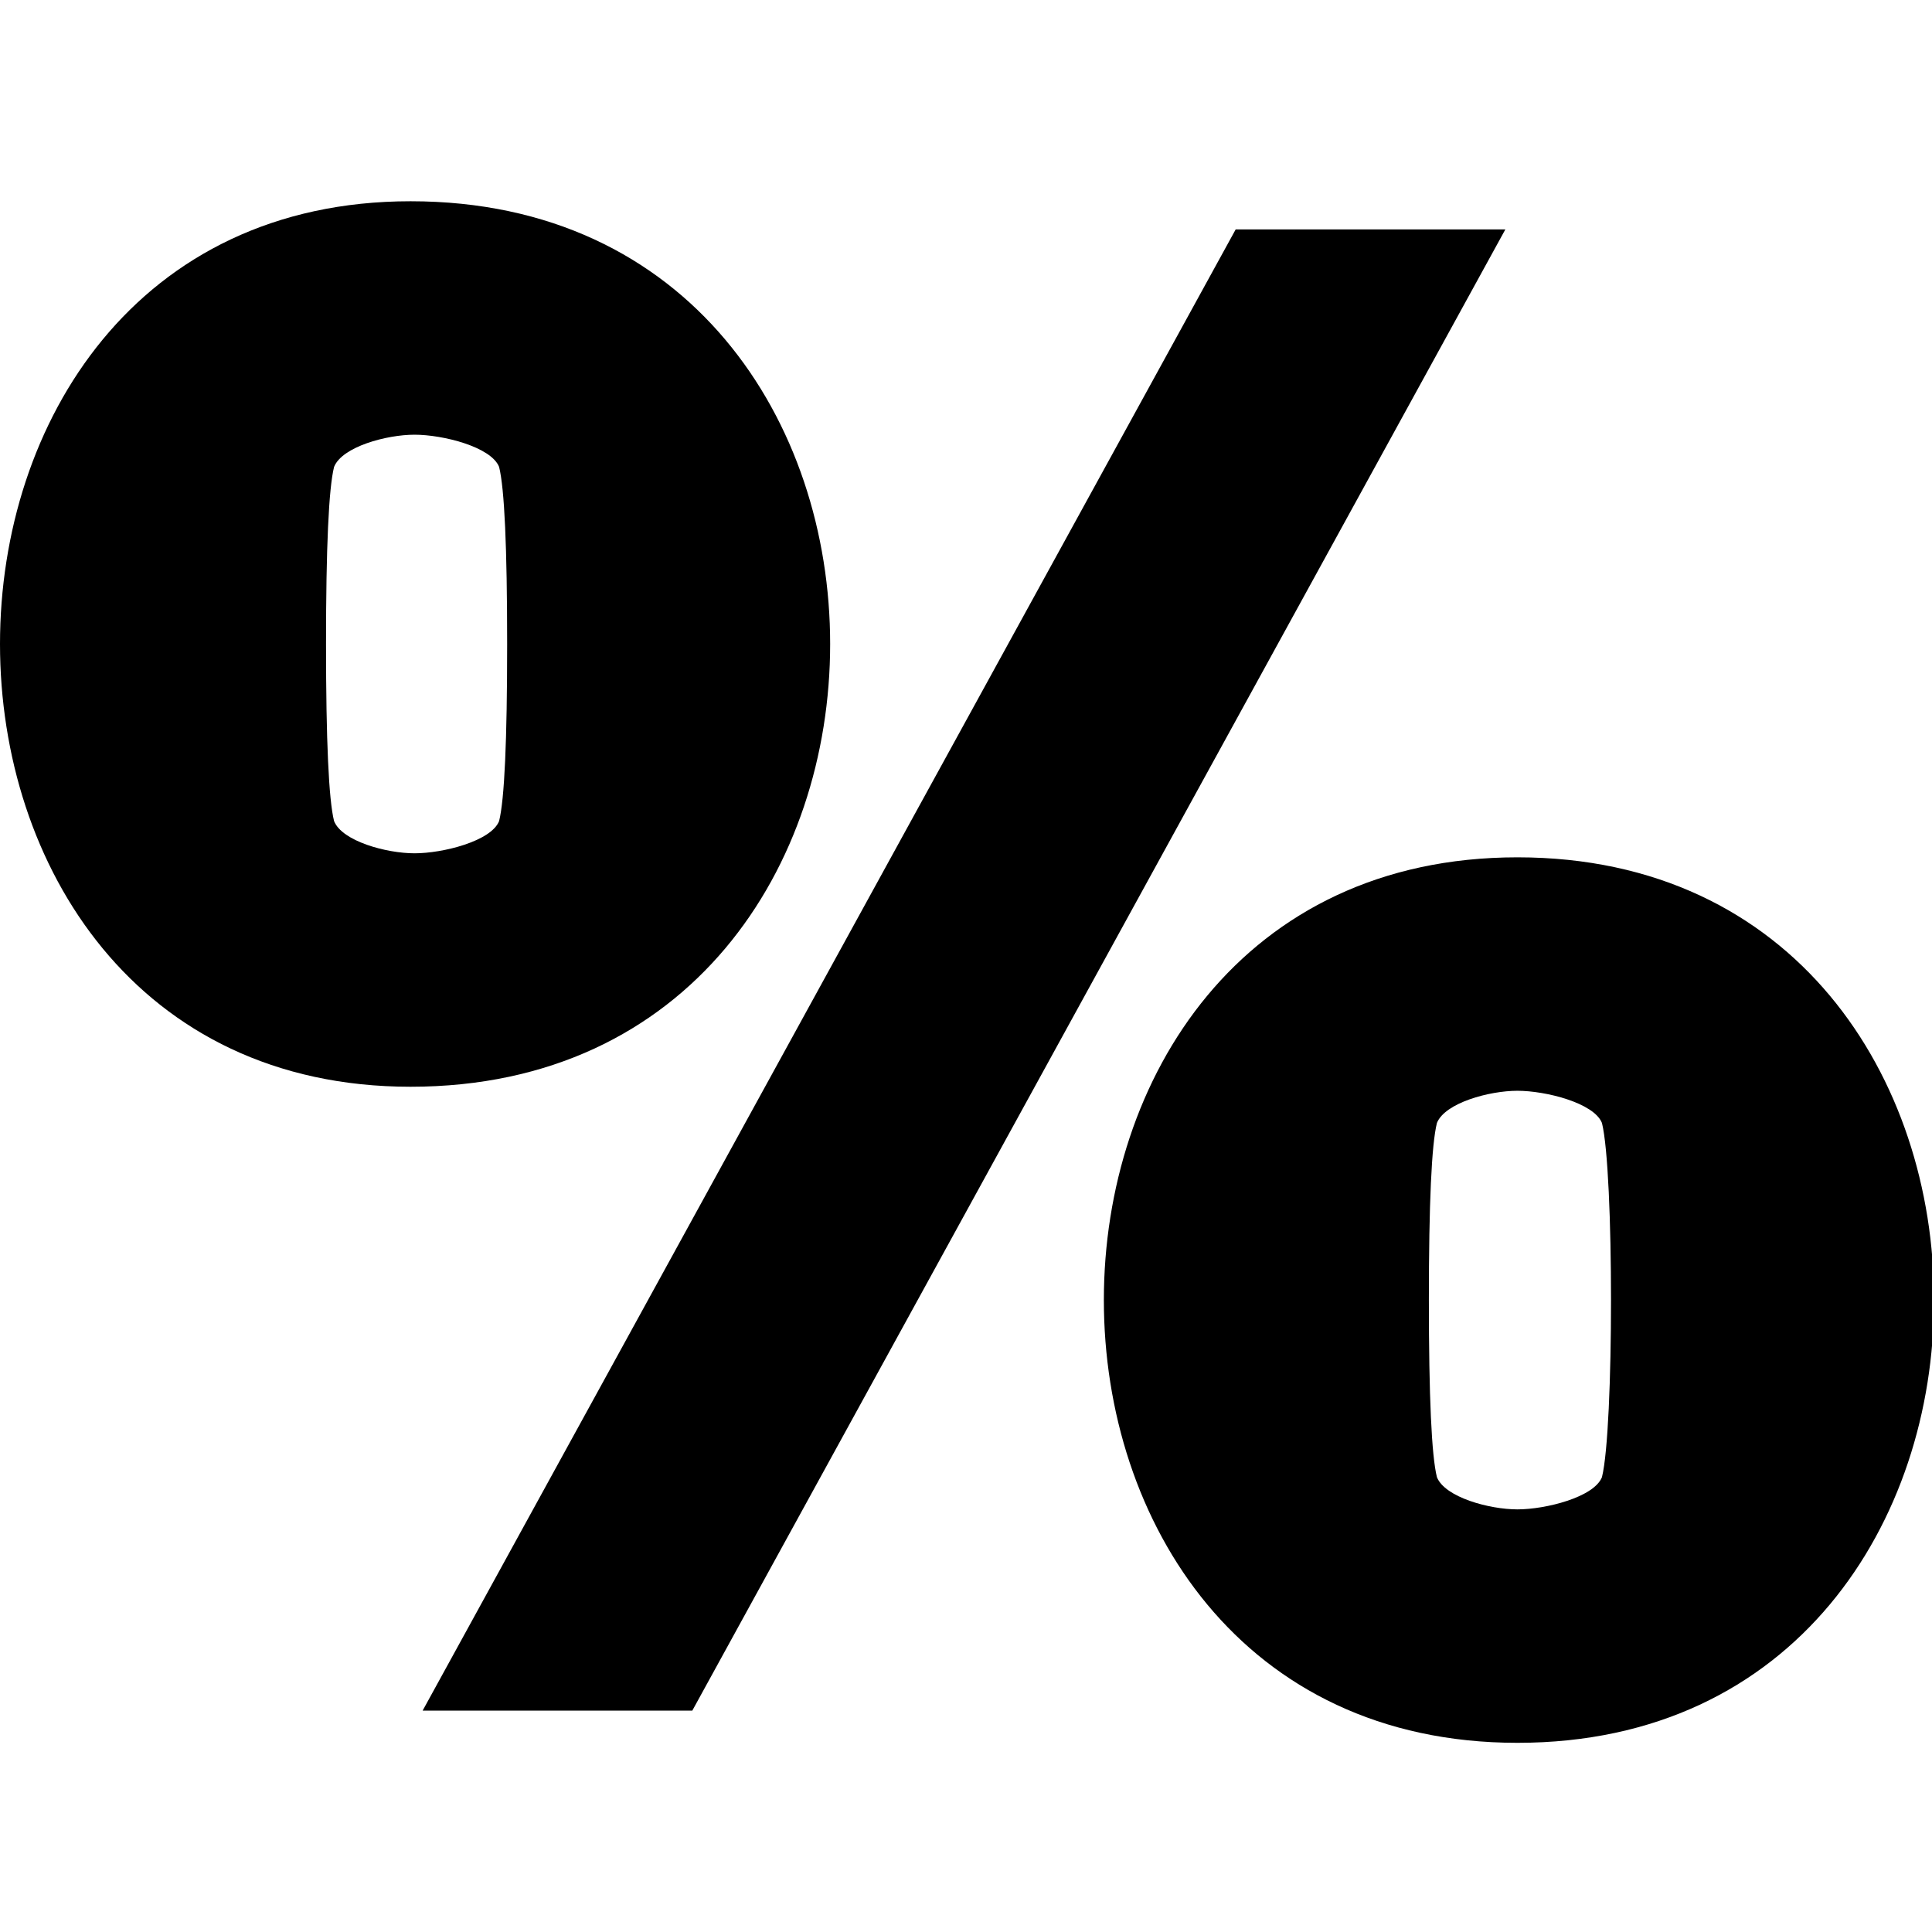
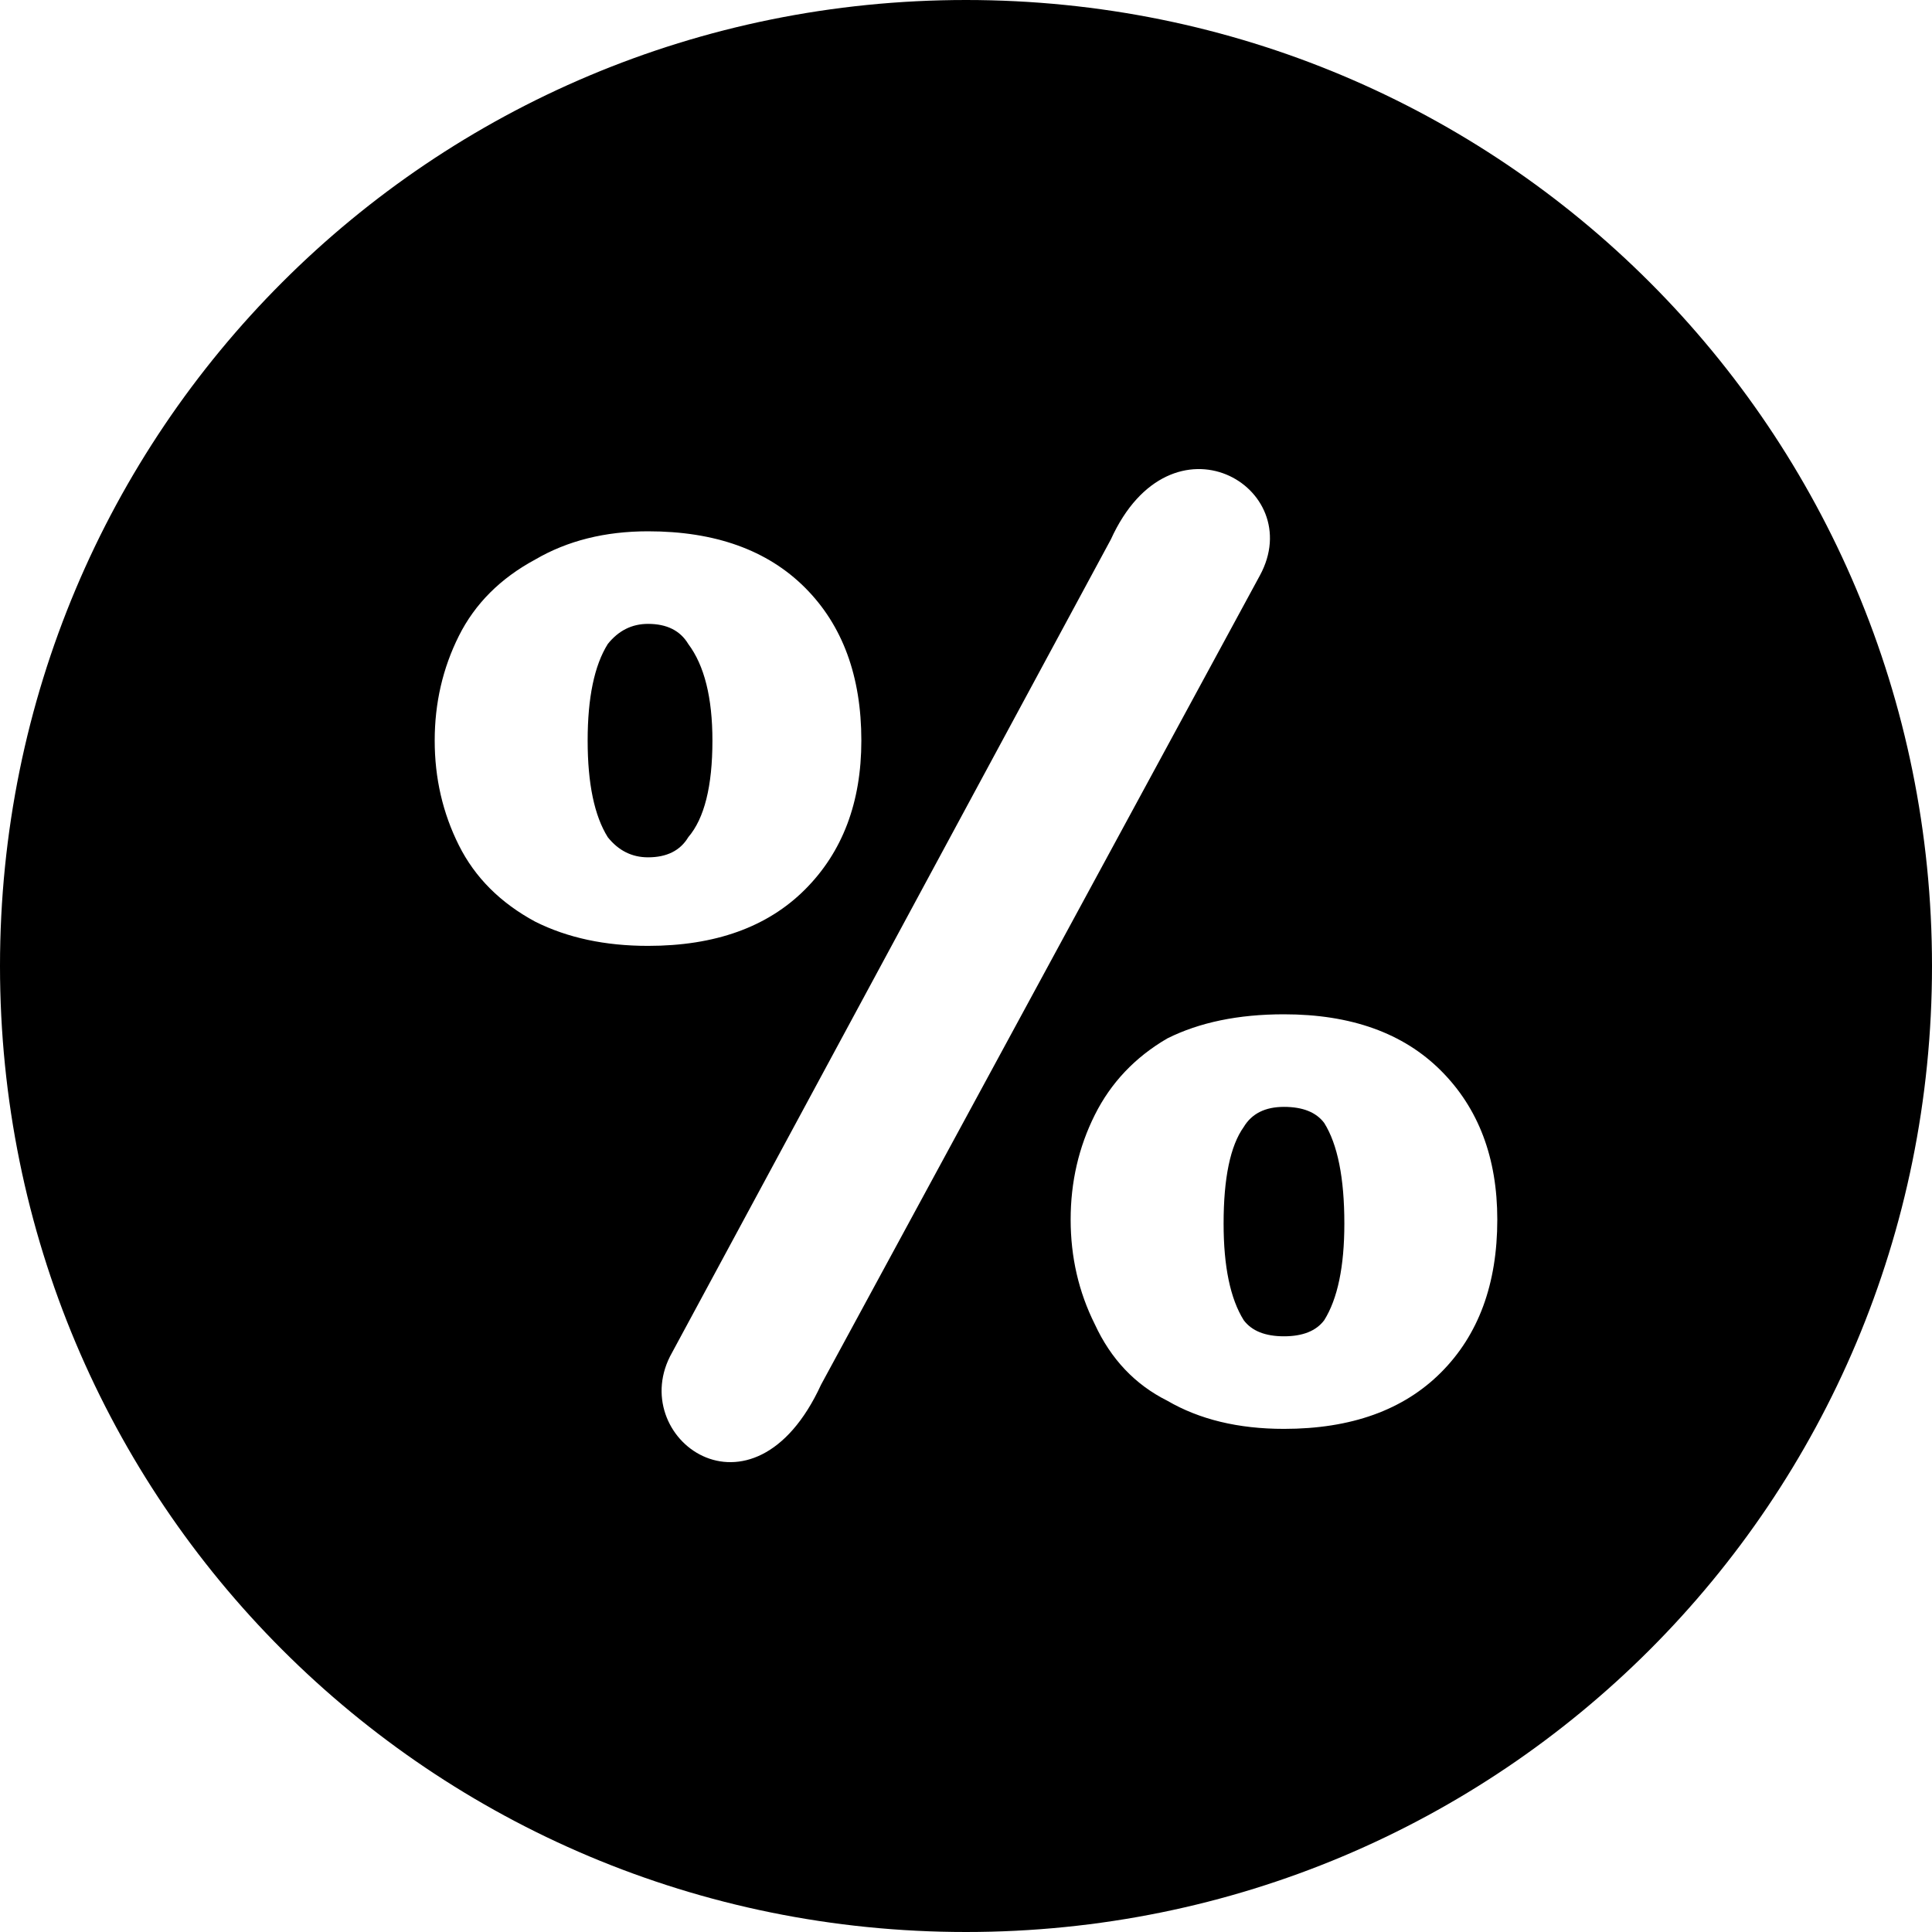
<svg xmlns="http://www.w3.org/2000/svg" version="1.2" viewBox="0 0 48 48" width="48" height="48">
  <style>.a{display:none}</style>
-   <path fill-rule="evenodd" d="m10.2 5c13.9 0 13.9 22 0 22-13.6 0-13.6-22 0-22zm7 37.5h-6.7l20.2-36.8h6.7zm-6.9-31.7c-0.7 0-1.8 0.3-2 0.8q-0.2 0.8-0.2 4.4 0 3.6 0.2 4.4c0.2 0.5 1.3 0.8 2 0.8 0.7 0 1.9-0.3 2.1-0.8q0.2-0.8 0.2-4.4 0-3.6-0.2-4.4c-0.2-0.5-1.4-0.8-2.1-0.8zm27.4 10.5c13.8 0 13.8 22 0 22-13.7 0-13.7-22 0-22zm0 5.8c-0.7 0-1.8 0.3-2 0.8q-0.2 0.8-0.2 4.4 0 3.6 0.2 4.4c0.2 0.5 1.3 0.8 2 0.8 0.7 0 1.9-0.3 2.1-0.8 0.3-1.2 0.3-7.6 0-8.8-0.2-0.5-1.4-0.8-2.1-0.8z" />
+   <path fill-rule="evenodd" d="m24 48c-13.3 0-24-10.7-24-24 0-13.3 10.7-24 24-24 13.3 0 24 10.7 24 24 0 13.3-10.7 24-24 24zm-7.3-14.4c-1.2 2.1 2 4.5 3.7 0.8l10.9-20.1c1.2-2.2-2.2-4.2-3.7-0.9zm-5.3-12.6q0.6 1.2 1.9 1.9 1.2 0.6 2.8 0.6 2.5 0 3.9-1.4 1.4-1.4 1.4-3.7 0-2.4-1.4-3.8-1.4-1.4-3.9-1.4-1.6 0-2.8 0.7-1.3 0.7-1.9 1.9-0.6 1.2-0.6 2.6 0 1.4 0.6 2.6zm3.7-5q0.4-0.5 1-0.5 0.7 0 1 0.5 0.6 0.8 0.6 2.4 0 1.7-0.6 2.4-0.3 0.5-1 0.5-0.6 0-1-0.5-0.5-0.8-0.5-2.4 0-1.6 0.5-2.4zm12.1 16.9q0.6 1.3 1.8 1.9 1.2 0.7 2.9 0.7 2.5 0 3.9-1.4 1.4-1.4 1.4-3.8 0-2.3-1.4-3.7-1.4-1.4-3.9-1.4-1.7 0-2.9 0.6-1.2 0.7-1.8 1.9-0.6 1.2-0.6 2.6 0 1.4 0.6 2.6zm3.7-4.9q0.3-0.5 1-0.5 0.7 0 1 0.4 0.5 0.8 0.5 2.5 0 1.6-0.5 2.4-0.3 0.4-1 0.4-0.7 0-1-0.4-0.5-0.8-0.5-2.4 0-1.7 0.5-2.4z" />
+   <path fill-rule="evenodd" class="a" d="m7.8 21.3c-0.2 0.4-0.5 0.7-1 0.8-0.4 0.1-0.8 0.1-1.2-0.1q-0.6-0.3-0.9-0.9c-0.1-0.4-0.1-0.9 0.1-1.3q0.1-0.3 0.2-0.5 0.1-0.3 0.3-0.5 0.1-0.3 0.3-0.5 0.1-0.3 0.3-0.5 0.1-0.3 0.3-0.5 0.1-0.2 0.3-0.5 0.2-0.2 0.3-0.4 0.2-0.3 0.4-0.5 0.2-0.3 0.4-0.5 0.1-0.2 0.3-0.4 0.2-0.2 0.4-0.4 0.2-0.2 0.4-0.4 0.2-0.2 0.4-0.4 0.2-0.2 0.4-0.4 0.2-0.2 0.5-0.4 0.2-0.2 0.4-0.4 0.1-0.1 0.3-0.2 0.1 0 0.3-0.1 0.1 0 0.3-0.1 0.2 0 0.3 0.1 0.2 0 0.4 0 0.1 0.1 0.3 0.1 0.1 0.1 0.2 0.2 0.2 0.1 0.3 0.3 0.1 0.1 0.1 0.2 0.1 0.2 0.2 0.3 0 0.2 0 0.4 0 0.1 0 0.3 0 0.2 0 0.3-0.1 0.2-0.2 0.3 0 0.2-0.1 0.3-0.2 0.1-0.3 0.2-0.2 0.2-0.4 0.3-0.1 0.2-0.3 0.4-0.2 0.1-0.4 0.3-0.1 0.2-0.3 0.3-0.5 0.5-1 1.1-0.4 0.6-0.9 1.2-0.4 0.6-0.7 1.2-0.4 0.6-0.7 1.3zm1.4 3q0.9 0 1.8 0.1 0.9 0.2 1.7 0.6 0.8 0.3 1.6 0.8 0.7 0.5 1.4 1.1v0.1c0.9 0.9 1.5 1.9 2 3 0.4 1.1 0.7 2.3 0.7 3.5-0.1 1.2-0.3 2.4-0.8 3.5-0.4 1.1-1.1 2.1-1.9 2.9l-0.1 0.1c-2.2 2.1-5.3 3-8.3 2.4-3-0.6-5.5-2.7-6.6-5.5-1.2-2.8-0.8-6 0.9-8.6 1.7-2.5 4.5-4 7.6-4zm-5.7 14l0.1-0.1c1-0.6 2.5-0.5 3.5-1.1q0-0.1 0-0.1 0.1-0.1 0.1-0.1 0-0.1 0-0.1 0.1-0.1 0.1-0.1c0.1-0.2 0.1-0.4 0.2-0.6q-0.1-0.1-0.2-0.2 0-0.1-0.1-0.2-0.1-0.1-0.2-0.2 0-0.2-0.1-0.3l-0.6-0.9q-0.1-0.1-0.1-0.2-0.1-0.1-0.1-0.3-0.1-0.1-0.1-0.2 0-0.1-0.1-0.2 0-0.1 0-0.1 0 0 0.1-0.1 0 0 0-0.1 0-0.1 0-0.1 0.1 0 0.1-0.1 0.1-0.1 0.1-0.1 0.1 0 0.1 0 0-0.1 0.1-0.1-0.1-0.2-0.1-0.4 0-0.2 0-0.4 0-0.2 0-0.5 0-0.2 0-0.4 0.1-0.3 0.1-0.5 0.1-0.3 0.3-0.5 0.1-0.2 0.3-0.4 0.2-0.2 0.4-0.3 0.1-0.1 0.2-0.1 0.1-0.1 0.3-0.1 0.1-0.1 0.2-0.1 0.1-0.1 0.2-0.1c0.2-0.1-0.2-0.7 0-0.7 1-0.1 2.6 0.8 3.2 1.5q0.2 0.2 0.3 0.3 0.1 0.2 0.2 0.4 0 0.2 0.1 0.4c0 0.1 0 1.9 0 2q0.1 0 0.1 0 0.1 0.1 0.1 0.1 0.1 0 0.1 0.1 0 0.1 0 0.1 0 0.1 0 0.2 0 0.1 0 0.2 0 0.1-0.1 0.2 0 0.1 0 0.2l-0.7 1.2q-0.1 0.1-0.2 0.3-0.1 0.2-0.2 0.3-0.1 0.1-0.3 0.3-0.1 0.1-0.2 0.3 0 0 0.1 0 0 0 0 0.1 0.1 0.1 0.1 0.1 0.1 0.1 0.1 0.2 0.1 0.1 0.1 0.1 0.1 0.1 0.2 0.2c0.7 0.5 2.7 0.7 3.4 1.1h0.1l0.1 0.1q0.9-1.1 1.3-2.4 0.5-1.3 0.4-2.7 0-1.4-0.6-2.7-0.5-1.3-1.5-2.3l-0.1 0.1c-1.3-1.4-3.1-2.2-5.1-2.2-1.9 0-3.7 0.7-5.1 2-1.5 1.3-2.3 3.1-2.4 5-0.2 1.9 0.4 3.8 1.7 5.3zm35.3-14.1q0.9 0 1.8 0.1 0.9 0.2 1.7 0.6 0.9 0.3 1.6 0.8 0.8 0.5 1.4 1.1l0.1 0.1c0.8 0.9 1.5 1.9 1.9 3 0.5 1.1 0.7 2.3 0.7 3.5 0 1.2-0.2 2.4-0.7 3.5-0.5 1.1-1.1 2.1-2 2.9v0.1c-0.9 0.8-1.9 1.5-3 1.9-1.1 0.5-2.3 0.7-3.5 0.7-1.2 0-2.4-0.2-3.5-0.7-1.1-0.4-2.1-1.1-3-2-0.9-0.9-1.5-1.9-2-3-0.4-1.1-0.7-2.3-0.7-3.5 0-1.2 0.3-2.4 0.7-3.5 0.5-1.1 1.2-2.1 2-3h0.1q0.6-0.6 1.4-1.1 0.7-0.5 1.5-0.9 0.9-0.3 1.7-0.5 0.9-0.1 1.8-0.1zm-2.1 12.9c0.9-0.5 0.7-1 0.7-1.9h-1.3c-3.6 0-1.2 0.3-0.7-3.6 0.7-5.4 6.1-5.4 7 0 0.5 3.7 2.7 3.6-0.8 3.6h-1.4c0 1-0.1 1.4 0.9 2 0.7 0.4 2.3 0.6 3.1 1.3q1-1.1 1.5-2.4 0.6-1.4 0.6-2.8 0-1.5-0.6-2.8-0.6-1.4-1.6-2.4-1.1-1.1-2.4-1.6-1.4-0.6-2.9-0.6-1.4 0-2.8 0.5-1.4 0.6-2.4 1.6l-0.1 0.1q-1 1-1.6 2.3-0.5 1.4-0.5 2.9-0.1 1.4 0.5 2.8 0.5 1.3 1.5 2.4c0.8-0.7 2.4-0.8 3.3-1.4zm-12-36.1q0.9 0 1.8 0.1 0.9 0.2 1.7 0.5 0.9 0.4 1.6 0.9 0.8 0.5 1.4 1.1l0.1 0.1c0.8 0.8 1.5 1.9 1.9 3 0.5 1.1 0.7 2.3 0.7 3.5 0 1.2-0.2 2.4-0.7 3.5-0.5 1.1-1.1 2.1-2 2.9v0.1c-2.2 2.1-5.3 3-8.3 2.4-3-0.6-5.5-2.7-6.7-5.5-1.1-2.8-0.8-6 0.9-8.6 1.7-2.5 4.6-4 7.6-4zm-5.7 14l0.1-0.1c1-0.6 2.5-0.5 3.5-1.2q0.1 0 0.1 0 0-0.1 0-0.1 0.1-0.1 0.1-0.1 0-0.1 0-0.1c0.1-0.2 0.2-0.5 0.2-0.6q0-0.1-0.1-0.2-0.1-0.1-0.2-0.2 0-0.1-0.1-0.2-0.1-0.2-0.2-0.3l-0.6-0.9q0-0.1-0.1-0.2-0.1-0.1-0.1-0.3-0.1-0.1-0.1-0.2 0-0.1 0-0.2 0-0.1 0-0.1 0 0 0-0.1 0 0 0-0.1 0-0.1 0.1-0.1 0 0 0-0.1 0 0 0.1 0 0-0.1 0-0.1 0.1 0 0.1 0 0 0 0.1 0 0 0 0-0.1 0-0.2 0-0.4 0-0.2 0-0.4-0.1-0.2 0-0.5 0-0.2 0-0.4 0 0 0-0.1 0 0 0-0.1 0 0 0-0.1 0 0 0-0.1 0.1-0.2 0.2-0.4 0.1-0.2 0.2-0.3 0.2-0.2 0.3-0.3 0.2-0.2 0.4-0.3 0.1-0.1 0.2-0.1 0.1-0.1 0.2-0.1 0.1-0.1 0.2-0.1 0.1-0.1 0.2-0.1c0.2 0-0.1-0.7 0.1-0.7 0.9-0.1 2.5 0.8 3.2 1.5q0.1 0.2 0.2 0.4 0.1 0.1 0.2 0.3 0.1 0.2 0.1 0.4 0.1 0.2 0.1 0.4l-0.1 1.6q0.1 0 0.1 0 0.1 0.1 0.1 0.1 0.1 0 0.1 0.1 0 0.1 0.1 0.1 0 0.1 0 0.2 0 0.1-0.1 0.2 0 0.2 0 0.3-0.1 0.1-0.1 0.1 0 0.1 0 0.1l-0.7 1.1q-0.1 0.2-0.2 0.3-0.1 0.2-0.2 0.3-0.1 0.2-0.2 0.3-0.1 0.2-0.3 0.3l0.1 0.1q0.1 0.1 0.1 0.2 0.1 0 0.1 0.1 0.1 0.1 0.2 0.2 0 0 0.1 0.1c0.8 0.6 2.7 0.7 3.5 1.1l0.1 0.1q0.9-1.1 1.3-2.4 0.5-1.3 0.4-2.7 0-1.4-0.6-2.7-0.5-1.2-1.5-2.2c-1.4-1.4-3.2-2.2-5.1-2.2-1.9 0-3.8 0.7-5.2 2-1.4 1.3-2.3 3.1-2.4 5-0.1 1.9 0.5 3.8 1.7 5.3zm17 0.5q-0.3-0.3-0.5-0.8-0.1-0.5 0-1 0.2-0.5 0.6-0.8 0.4-0.3 0.9-0.3 0.2-0.1 0.3 0 0.2 0 0.3 0 0.2 0.1 0.3 0.2 0.2 0 0.3 0.1l0.6 0.6 0.6 0.5q0.6 0.6 1.1 1.2 0.5 0.6 1 1.2 0.5 0.6 0.9 1.3 0.4 0.7 0.8 1.4 0.2 0.5 0.1 1 0 0.5-0.4 0.9-0.3 0.4-0.8 0.5-0.5 0.1-0.9 0-0.2-0.1-0.3-0.1-0.2-0.1-0.3-0.2-0.1-0.1-0.2-0.3-0.1-0.1-0.2-0.2-0.3-0.6-0.6-1.2-0.4-0.5-0.8-1.1-0.4-0.5-0.9-1c-0.3-0.4-0.6-0.7-0.9-1q-0.4-0.5-1-0.9zm-6.3 28q0.1 0 0.3-0.1 0.2 0 0.3 0 0.2 0 0.4 0.1 0.1 0 0.3 0.1 0.1 0.1 0.3 0.2 0.1 0.1 0.2 0.2 0.1 0.1 0.2 0.3 0.1 0.1 0.1 0.3 0.1 0.3 0.1 0.6 0 0.3-0.2 0.6-0.1 0.3-0.4 0.6-0.2 0.2-0.5 0.3-0.8 0.3-1.7 0.5-0.8 0.2-1.6 0.3-0.8 0.1-1.7 0.2-0.8 0.1-1.7 0.1-0.8 0-1.7-0.1-0.8-0.1-1.7-0.2-0.8-0.2-1.7-0.4-0.8-0.2-1.6-0.5-0.2 0-0.3-0.1-0.1-0.1-0.3-0.2-0.1-0.1-0.2-0.2-0.1-0.2-0.2-0.3 0-0.2-0.1-0.3 0-0.2 0-0.4 0-0.1 0-0.3 0-0.1 0.1-0.3 0-0.2 0.1-0.3 0.1-0.1 0.2-0.3 0.1-0.1 0.2-0.2 0.2-0.1 0.3-0.2 0.2 0 0.3-0.1 0.2 0 0.3 0 0.2-0.1 0.4 0 0.1 0 0.3 0 0.7 0.3 1.4 0.4 0.6 0.2 1.3 0.3 0.7 0.1 1.4 0.2 0.8 0.1 1.5 0.1 0.7 0 1.4-0.1 0.7-0.1 1.4-0.2 0.7-0.1 1.4-0.3 0.7-0.1 1.3-0.3zm3.7-5z" />
+   <path fill-rule="evenodd" class="a" d="m12.2 17.3c-1.7 1-3.8 1.3-5.7 0.9-1.9-0.4-3.7-1.5-4.9-3.1-1.2-1.6-1.7-3.5-1.6-5.5 0.2-2 1-3.9 2.4-5.3q0.1 0 0.2-0.1l1 0.8q-1 0.9-1.6 2.2c-1.1 2.4-0.8 5.3 1 7.4l0.4-0.3c0.6-0.4 2.4-0.5 3.1-1q0-0.1 0.1-0.1 0-0.1 0.1-0.2 0 0 0.1-0.1 0-0.1 0-0.1l0.1-0.1q-0.1-0.2-0.2-0.3-0.1-0.1-0.2-0.2-0.1-0.2-0.2-0.3 0-0.1-0.1-0.3l-0.6-1q-0.1-0.1-0.1-0.2 0 0-0.1-0.1 0-0.1 0-0.2 0-0.1 0-0.2 0-0.1 0.1-0.1 0-0.1 0-0.1 0.1 0 0.1-0.1 0 0 0.1 0c0-0.1 0-1.6 0-1.7q0-0.2 0.1-0.4 0.1-0.2 0.2-0.3 0 0 0-0.1l4.6 4-0.3 0.6q-0.1 0.1-0.2 0.2 0 0.1-0.1 0.2-0.1 0.1-0.1 0.2-0.1 0.1-0.2 0.2c0.1 0.1 0.2 0.3 0.2 0.5q0 0 0.1 0.1 0 0 0 0.1 0 0 0.1 0 0 0.1 0 0.1c0.9 0.6 2.2 0.5 3.1 1l0.4 0.3q0.2-0.2 0.4-0.5l0.9 0.8q0 0.1-0.1 0.2l1.8 1.7q0.1-0.1 0.2-0.2l1.2 1q-1 1-1.6 2.3c-1.2 2.7-0.6 5.8 1.3 7.9v0.1c1.2-0.5 2.3-0.4 3.3-1.1q0 0 0-0.1 0.1 0 0.1-0.1 0 0 0-0.1 0.1 0 0.1-0.1c0.1-0.2 0.2-0.4 0.2-0.6q-0.1-0.1-0.2-0.2 0-0.1-0.1-0.2-0.1-0.1-0.2-0.3-0.1-0.1-0.1-0.2l-0.7-1q0-0.1-0.1-0.2-0.1-0.1-0.1-0.3-0.1-0.1-0.1-0.2 0-0.1 0-0.3 0-0.1 0-0.1 0-0.1 0-0.1 0 0 0-0.1 0.1 0 0.1-0.1 0.1-0.1 0.1-0.1 0 0 0.1 0 0-0.1 0-0.1 0.1 0 0.1 0 0-0.2 0-0.5 0-0.2 0-0.4 0-0.3 0-0.5 0-0.2 0-0.5 0 0 0-0.1 0 0 0-0.1 0 0 0-0.1 0 0 0.1-0.1 0-0.2 0.1-0.3l5.5 4.8-0.2 0.3q-0.1 0.2-0.2 0.3-0.1 0.2-0.2 0.3-0.1 0.2-0.2 0.3-0.2 0.2-0.3 0.3l0.1 0.2q0 0.1 0.1 0.1 0.1 0.1 0.1 0.2 0.1 0.1 0.1 0.1 0.1 0.1 0.2 0.2c0.9 0.7 2 0.6 3.2 1q0.3-0.2 0.5-0.5l5.6 4.9q-0.7 0.8-1.2 1.8c-1.1 2.4-0.7 5.3 1 7.4l0.4-0.3c0.9-0.5 2.2-0.4 3.1-1q0-0.1 0.1-0.1 0-0.1 0-0.1 0 0 0-0.1c0.1-0.2 0.2-0.4 0.2-0.5q0-0.1-0.1-0.2-0.1-0.1-0.1-0.2-0.1-0.1-0.2-0.2 0-0.1-0.1-0.2l-0.5-0.8q-0.1-0.1-0.1-0.2-0.1-0.1-0.1-0.2-0.1-0.1-0.1-0.2 0-0.1 0-0.2 0 0 0-0.1 0-0.1 0-0.1 0 0 0-0.1 0 0 0.1 0 0-0.1 0-0.1 0.1-0.1 0.1-0.1 0 0 0.1 0 0-0.2 0-0.4 0-0.2 0-0.4 0-0.2 0-0.4 0-0.2 0-0.4 0 0 0-0.1 0-0.1 0.1-0.1 0-0.1 0-0.1l4.5 3.9q-0.1 0.2-0.1 0.3-0.1 0.1-0.2 0.3-0.1 0.1-0.2 0.2-0.1 0.1-0.2 0.3l0.1 0.1q0 0 0 0.1 0.1 0.1 0.1 0.1 0.1 0.1 0.1 0.2 0.1 0 0.1 0.1c0.7 0.5 2.4 0.6 3.1 1l0.4 0.3c1.8-2.1 2.1-5 1-7.4-1.1-2.5-3.6-4-6.3-4-1.6 0-3.1 0.5-4.4 1.5q-3.1-2.6-5.9-4.9c1.2-2 1.4-4.5 0.4-6.7-1.1-2.7-3.8-4.4-6.7-4.4-1.8 0-3.5 0.6-4.8 1.7q-0.7-0.5-1.2-1 1.1-1 2.6-1.6c1-0.5 2.2-0.7 3.4-0.7 1.2 0 2.3 0.2 3.4 0.7 1.1 0.4 2.1 1.1 2.9 1.9q0.2 0.2 0.3 0.4l2-2c-2.3-3.5-1.5-8.2 1.7-10.8 3.3-2.6 8-2.4 11 0.6 2.9 3 3.2 7.7 0.5 11-2.6 3.2-7.3 3.9-10.8 1.6l-2.6 2.6q0.3 0.8 0.4 1.6 0.2 0.8 0.1 1.7 0 0.8-0.2 1.6-0.2 0.8-0.5 1.6l3.9 3.7c3.5-2.3 8.2-1.6 10.9 1.7 2.6 3.2 2.4 7.9-0.6 10.9-2.9 3-7.7 3.3-10.9 0.6-3.3-2.6-4.1-7.3-1.8-10.8l-3.5-3.2q-1.1 1.1-2.5 1.7-1.4 0.7-3 0.8-1.5 0.1-3-0.3-1.5-0.4-2.8-1.3l-2.4 2.3c1 1.8 1.4 3.8 1.1 5.8-0.4 2-1.4 3.8-3 5-1.6 1.3-3.6 1.9-5.6 1.8-2-0.2-3.9-1-5.3-2.5-1.5-1.4-2.4-3.4-2.5-5.4-0.1-2.1 0.5-4.1 1.8-5.7 1.4-1.6 3.2-2.6 5.3-2.9 2-0.3 4.1 0.2 5.8 1.4l2.4-2.2q-0.6-0.9-0.9-1.9-0.4-0.9-0.5-2-0.1-1 0-2 0.1-1.1 0.4-2zm-4.2-15.6c2.1-0.1 4.2 0.6 5.8 2 1.6 1.4 2.6 3.4 2.8 5.5 0.2 1.9-0.3 3.7-1.4 5.3q-0.5-0.4-1-0.8c1.2-2 1.4-4.4 0.4-6.6-1.1-2.4-3.6-4-6.3-4-1.7 0-3.4 0.7-4.6 1.8q-0.6-0.5-1-0.9c1.4-1.4 3.3-2.2 5.3-2.3zm8.8 14.8l-1.8-1.7q0.1-0.1 0.2-0.3 1 0.8 2 1.7-0.2 0.1-0.3 0.3 0 0-0.1 0zm-10.6-9.7c0.6-0.6 2-1.4 2.8-1.3 0.2 0-0.1 0.6 0.1 0.6q0.1 0 0.2 0.1 0.1 0 0.1 0.1 0.1 0 0.2 0 0.1 0.1 0.2 0.1 0.2 0.1 0.3 0.3 0.2 0.1 0.3 0.2 0.1 0.2 0.2 0.3 0.1 0.2 0.1 0.4 0 0 0 0.1 0 0 0.1 0.1 0 0.1 0 0.1 0 0.2 0 0.4 0 0.2 0 0.4 0 0.2 0 0.4 0 0.2 0 0.4 0 0 0.1 0 0 0 0 0.1 0.1 0 0.1 0 0 0 0 0.1 0.1 0 0.1 0 0 0.1 0 0.1 0 0 0 0.1 0 0.1 0 0.1 0 0.1 0 0.2 0 0.1-0.1 0.2 0 0.1-0.1 0.2 0 0.1-0.1 0.2c-1.9-1.5-3.4-2.8-4.7-3.9q0.1 0 0.1-0.1zm2.5 23q-2.1 0-3.9 1.2c-1.1 0.7-2 1.8-2.5 3-0.5 1.3-0.7 2.7-0.5 4 0.3 1.3 0.9 2.6 1.9 3.6 0.4-0.9 2.3-1.1 3-1.5 0.9-0.4 0.7-0.9 0.7-1.7h-1.2c-3 0-1.1 0.1-0.6-3.1 0.7-4.8 5.5-4.8 6.1 0 0.4 3.4 2.5 3.1-0.6 3.1h-1.2c0 0.8-0.2 1.2 0.6 1.7 1 0.6 2.7 0.7 3.2 1.5 0.9-1 1.6-2.2 1.8-3.5 0.3-1.4 0.1-2.8-0.4-4.1-0.5-1.2-1.4-2.3-2.6-3-1.1-0.8-2.5-1.2-3.8-1.2zm28.2-16.1c0.7-0.5 0.6-0.9 0.6-1.7h-1.2c-3.1 0-1 0.3-0.6-3.1 0.6-4.7 5.4-4.8 6.1 0 0.5 3.2 2.4 3.1-0.6 3.1h-1.2c0 0.9-0.2 1.3 0.7 1.7 0.7 0.4 2.6 0.7 3 1.5 2-2 2.5-5 1.4-7.5-1.1-2.6-3.6-4.3-6.4-4.2-2.8 0-5.3 1.6-6.4 4.2-1.1 2.6-0.5 5.5 1.4 7.5 0.5-0.8 2.2-0.9 3.2-1.5zm-34.2-9.6q-0.1 0-0.1 0l-2.5-2.2c0 0 0 0 2.6 2.2zm34.7 30.3l-2.7-2.3q0.4-0.3 0.7-0.6 1.3 1 2.6 2-0.2 0.1-0.3 0.3-0.1 0.1-0.2 0.3-0.1 0.1-0.1 0.3zm0.9-1.1q0.1-0.1 0.2-0.1 0.1-0.1 0.2-0.1 0.1-0.1 0.2-0.1 0.1 0 0.2 0c0.1-0.1-0.2-0.6 0-0.7 0.9 0 2.2 0.7 2.8 1.4q0.1 0.1 0.2 0.3 0.1 0.1 0.2 0.3 0.1 0.1 0.1 0.3 0 0.2 0 0.4v1.4q0.1 0 0.1 0 0 0 0.1 0.1 0 0 0 0.1 0.1 0 0.1 0.1 0 0 0 0.1 0 0.1 0 0.2 0 0.1-0.1 0.2 0 0.1-0.1 0.2-2.3-2-4.5-3.9 0.2-0.1 0.3-0.2zm-27.7-22.2l0.2-0.3q1.5 1.3 3.4 2.9-0.1 0.2-0.2 0.3zm-4.5-4.1q-0.1 0.1-0.1 0.1l-2.4-2.1q0 0 0-0.1 1.1 0.9 2.5 2.1zm14.3 12.7l-2.4-2.1q0.2-0.2 0.3-0.4 1.2 1 2.4 2-0.2 0.2-0.3 0.4 0 0 0 0.1zm0.6-0.8q0.1-0.2 0.3-0.3 0.1 0 0.2-0.1 0.1-0.1 0.3-0.1 0.1 0 0.2-0.1 0.1 0 0.2-0.1c0.2 0-0.1-0.7 0.1-0.7 1-0.1 2.6 0.8 3.4 1.6q0.1 0.2 0.2 0.3 0.1 0.2 0.2 0.4 0.1 0.2 0.1 0.4 0.1 0.2 0.1 0.5l-0.1 1.6q0.1 0 0.2 0.1 0 0 0.1 0.1 0 0 0 0.1 0.1 0 0.1 0.1 0 0.1 0 0.2 0 0.1 0 0.2-0.1 0.1-0.1 0.3 0 0.1-0.1 0.2l-0.1 0.2q-3.1-2.5-5.6-4.6 0.1-0.2 0.3-0.3zm5.3 4.9q1.5 1.3 3.2 2.8-0.2 0.3-0.4 0.6l-3.2-2.7z" />
+   <path fill-rule="evenodd" class="a" d="m24 2.5l-24 23.6 5.9 3 17.9-18.9 18.3 18.9 5.9-3zm-16.9 43.7h12.2v-11.7h9.3v11.7h12.3v-16.5l-16.9-16.9-16.9 16.9z" />
+   <path fill-rule="evenodd" class="a" d="m10.2 5c13.9 0 13.9 22 0 22-13.6 0-13.6-22 0-22zm7 37.5h-6.7l20.2-36.8h6.7zm-6.9-31.7c-0.7 0-1.8 0.3-2 0.8q-0.2 0.8-0.2 4.4 0 3.6 0.2 4.4c0.2 0.5 1.3 0.8 2 0.8 0.7 0 1.9-0.3 2.1-0.8q0.2-0.8 0.2-4.4 0-3.6-0.2-4.4c-0.2-0.5-1.4-0.8-2.1-0.8zm27.4 10.5c13.8 0 13.8 22 0 22-13.7 0-13.7-22 0-22zm0 5.8c-0.7 0-1.8 0.3-2 0.8q-0.2 0.8-0.2 4.4 0 3.6 0.2 4.4c0.2 0.5 1.3 0.8 2 0.8 0.7 0 1.9-0.3 2.1-0.8 0.3-1.2 0.3-7.6 0-8.8-0.2-0.5-1.4-0.8-2.1-0.8z" />
  <path fill-rule="evenodd" class="a" d="m0.4 32.1l24.9-24.9c0.2 0.1 0.4 0 0.6-0.2 0.1-0.1 0.2-0.4 0.2-0.6l5.1-5.1c0.6-0.6 1.5-0.6 2 0l4.1 4.1c-1.1 1.7-0.9 4 0.6 5.5 1.6 1.5 3.9 1.8 5.6 0.7l4.1 4.1c0.5 0.5 0.5 1.4 0 1.9l-5.2 5.2q-0.3-0.1-0.6 0.2c-0.1 0.2-0.2 0.4-0.2 0.6l-24.8 24.9c-0.6 0.5-1.5 0.5-2 0l-4.1-4.1c1.2-1.7 1-4.1-0.5-5.7-1.6-1.5-4-1.7-5.7-0.6l-4.1-4c-0.5-0.6-0.5-1.5 0-2zm39.6-10c0.2 0.3 0.7 0.3 1 0 0.3-0.3 0.3-0.7 0-1-0.3-0.3-0.8-0.3-1 0-0.3 0.3-0.3 0.7 0 1zm-1.9-1.9c0.2 0.3 0.7 0.3 1 0 0.3-0.2 0.3-0.7 0-1-0.3-0.3-0.8-0.3-1 0-0.3 0.3-0.3 0.8 0 1zm-1.9-1.8c0.3 0.2 0.7 0.2 1 0 0.3-0.3 0.3-0.8 0-1.1-0.3-0.2-0.7-0.2-1 0-0.3 0.3-0.3 0.8 0 1.1zm-1.9-1.9c0.3 0.3 0.7 0.3 1 0 0.3-0.3 0.3-0.8 0-1.1-0.3-0.2-0.7-0.2-1 0-0.3 0.3-0.3 0.8 0 1.1zm-1.9-1.9c0.3 0.3 0.7 0.3 1 0 0.3-0.3 0.3-0.8 0-1-0.3-0.3-0.7-0.3-1 0-0.3 0.2-0.3 0.7 0 1zm-1.9-1.9c0.3 0.3 0.8 0.3 1 0 0.3-0.3 0.3-0.7 0-1-0.2-0.3-0.7-0.3-1 0-0.3 0.3-0.3 0.7 0 1zm-1.9-1.9c0.3 0.3 0.8 0.3 1.1 0 0.2-0.3 0.2-0.7 0-1-0.3-0.3-0.8-0.3-1.1 0-0.3 0.3-0.3 0.7 0 1zm-1.9-1.9c0.3 0.3 0.8 0.3 1.1 0 0.2-0.3 0.2-0.7 0-1-0.3-0.3-0.8-0.3-1.1 0-0.2 0.3-0.2 0.7 0 1zm-16.8 23.5l7.1 7.1c0.6 0.6 1.7 0.6 2.3 0l15.4-15.4c0.6-0.6 0.6-1.6 0-2.3l-7.1-7c-0.6-0.7-1.6-0.7-2.3 0l-15.4 15.3c-0.6 0.7-0.6 1.7 0 2.3z" />
  <path class="a" d="m20 10h10v12h-10z" />
  <path class="a" d="m8 24h10v12h-10z" />
  <path class="a" d="m32 24h10v12h-10z" />
+   <path fill-rule="evenodd" class="a" d="m27.2 37.7l5.1 5.2c1.3 0 2.3 1.1 2.3 2.3 0 1.3-1.1 2.3-2.3 2.3-1.3 0-2.4-1-2.4-2.3q0-0.2 0.1-0.4l-4.5-4.5v3.3h-3.2v-3.2l-4.6 4.6q0 0.1 0 0.2c0 1.3-1 2.4-2.3 2.4-1.3 0-2.4-1.1-2.4-2.4 0-1.3 1.1-2.3 2.4-2.3q0 0 0.1 0l5.2-5.2h-20.7v-32.8c0-0.3 0.3-0.6 0.6-0.6h21.7v-2.3h3.2v2.3h21.9c0.3 0 0.6 0.3 0.6 0.6v32.8zm-23.7-27.2v23.6h40.9v-23.6zm7.1 16l9.1-8.9c2.2 2.2 4.4 4.5 6.7 6.7l6-6.1-2.8-2.8 7.9-0.1v8l-2.7-2.7q-4.2 4.2-8.4 8.5l-6.8-6.8-6.6 6.5z" />
+   <path fill-rule="evenodd" class="a" d="m38.4 6.5c2 0 3.7 1.6 3.7 3.7 0 2.1-1.7 3.8-3.7 3.8-0.8 0-1.5-0.3-2-0.6q-0.1 0-0.1 0.1l-2.8 2.6c1.9 2.1 3 4.8 3.2 7.7h3.9c0.3-1.7 1.8-3.1 3.7-3.1 2 0 3.7 1.7 3.7 3.8 0 2-1.7 3.7-3.7 3.7-1.8 0-3.3-1.2-3.7-2.8h-3.9c-0.2 2.9-1.4 5.5-3.3 7.6l2.9 2.7q0.1 0 0.1 0.1c0.6-0.4 1.3-0.6 2-0.6 2 0 3.7 1.7 3.7 3.8 0 2-1.7 3.7-3.7 3.7-2.1 0-3.8-1.7-3.8-3.7 0-0.8 0.3-1.6 0.7-2.2l-3-2.8c-2.2 1.9-5 3-8.1 3-3.2 0-6.1-1.2-8.3-3.2l-3.1 3c0.4 0.6 0.7 1.3 0.7 2.1 0 2.1-1.7 3.7-3.8 3.7-2 0-3.7-1.6-3.7-3.7 0-2.1 1.7-3.7 3.7-3.7 0.8 0 1.5 0.2 2 0.5q0 0 0.1 0l3-2.9c-1.8-2.1-2.9-4.7-3.1-7.5h-4.3c-0.3 1.7-1.8 3-3.7 3-2 0-3.7-1.6-3.7-3.7 0-2.1 1.7-3.8 3.7-3.8 1.8 0 3.3 1.3 3.7 3h4.3c0.2-2.9 1.3-5.5 3.1-7.6l-3.2-3q0-0.1-0.1-0.1-0.7 0.4-1.7 0.4c-2.1 0-3.7-1.6-3.7-3.7 0-2.1 1.6-3.7 3.7-3.7 2.1 0 3.7 1.6 3.7 3.7 0 0.9-0.3 1.7-0.8 2.3l3.2 3c2.2-1.9 5.1-3.1 8.3-3.1 3.1 0 6 1.1 8.2 3.1l2.8-2.7q0.1-0.1 0.1-0.1c-0.4-0.6-0.7-1.3-0.7-2.1 0-2.1 1.7-3.7 3.8-3.7zm-6.5 10.2q0 0 0-0.1c-2-1.9-4.7-3.1-7.7-3.1-3 0-5.7 1.2-7.7 3.1q0 0.1-0.1 0.1 0 0.1-0.1 0.1c-1.9 2-3.1 4.7-3.1 7.7 0 3 1.2 5.8 3.2 7.8 2 1.9 4.8 3.2 7.8 3.2 3 0 5.8-1.3 7.8-3.2 1.9-2 3.2-4.8 3.2-7.8 0-3.1-1.3-5.8-3.2-7.8zm-4.9 4.4q0.2 0.1 0.3 0.3 0.2 0.3-0.1 0.9l-0.7 1.1c-0.2 0.4-0.5 0.9-0.8 1.2-0.4 0.3-0.9 0.6-1.5 0.6-0.5 0-1-0.3-1.3-0.6-0.4-0.3-0.6-0.7-0.9-1.1l-0.6-0.9q-0.3-0.5-0.3-0.9 0-0.1 0.1-0.3 0-0.1 0.2-0.2 0-0.1 0.1-0.1c0-0.5 0-1.1 0-1.6q0-0.2 0.1-0.4c0.1-0.6 0.5-1 1-1.3q0.2-0.1 0.5-0.2c1.1-0.4 2.6-0.2 3.4 0.6q0.5 0.6 0.6 1.5zm-5 0q0 0.1 0 0.1v0.1q-0.1 0-0.1 0-0.1 0-0.1 0-0.2 0.1-0.3 0.1 0 0.1 0 0.1-0.1 0.1-0.1 0.1 0 0.3 0.3 0.7l0.6 0.9c0.2 0.4 0.5 0.8 0.8 1.1 0.3 0.2 0.6 0.4 1.1 0.4 0.5 0 0.8-0.2 1.1-0.5 0.3-0.3 0.6-0.7 0.8-1.1l0.7-1q0.2-0.5 0.1-0.6 0-0.1-0.3-0.1-0.1 0-0.2 0c0-0.1 0-0.2 0-0.3l0.2-0.7c-1.2 0-2.1-0.2-3-0.9-0.3-0.2-0.4-0.4-0.8-0.4q-0.3 0.1-0.6 0.4-0.2 0.2-0.3 0.6zm0.3 4.7l1 3.1 0.5-1.9-0.2-0.3q-0.2-0.2-0.1-0.4c0.1-0.3 0.4-0.2 0.7-0.2 0.3 0 0.6-0.1 0.7 0.3q0 0.2-0.1 0.3l-0.2 0.3 0.5 1.9 0.9-3.1c0.7 0.6 2.7 0.7 3.5 1.1q0.3 0.2 0.6 0.6 0.4 0.5 0.5 1.3l0.1 1.6q0 0.6-0.7 0.6h-11.7q-0.7 0-0.7-0.6l0.1-1.6q0.1-0.8 0.5-1.3 0.3-0.4 0.6-0.6c0.8-0.4 2.8-0.5 3.5-1.1z" />
</svg>
